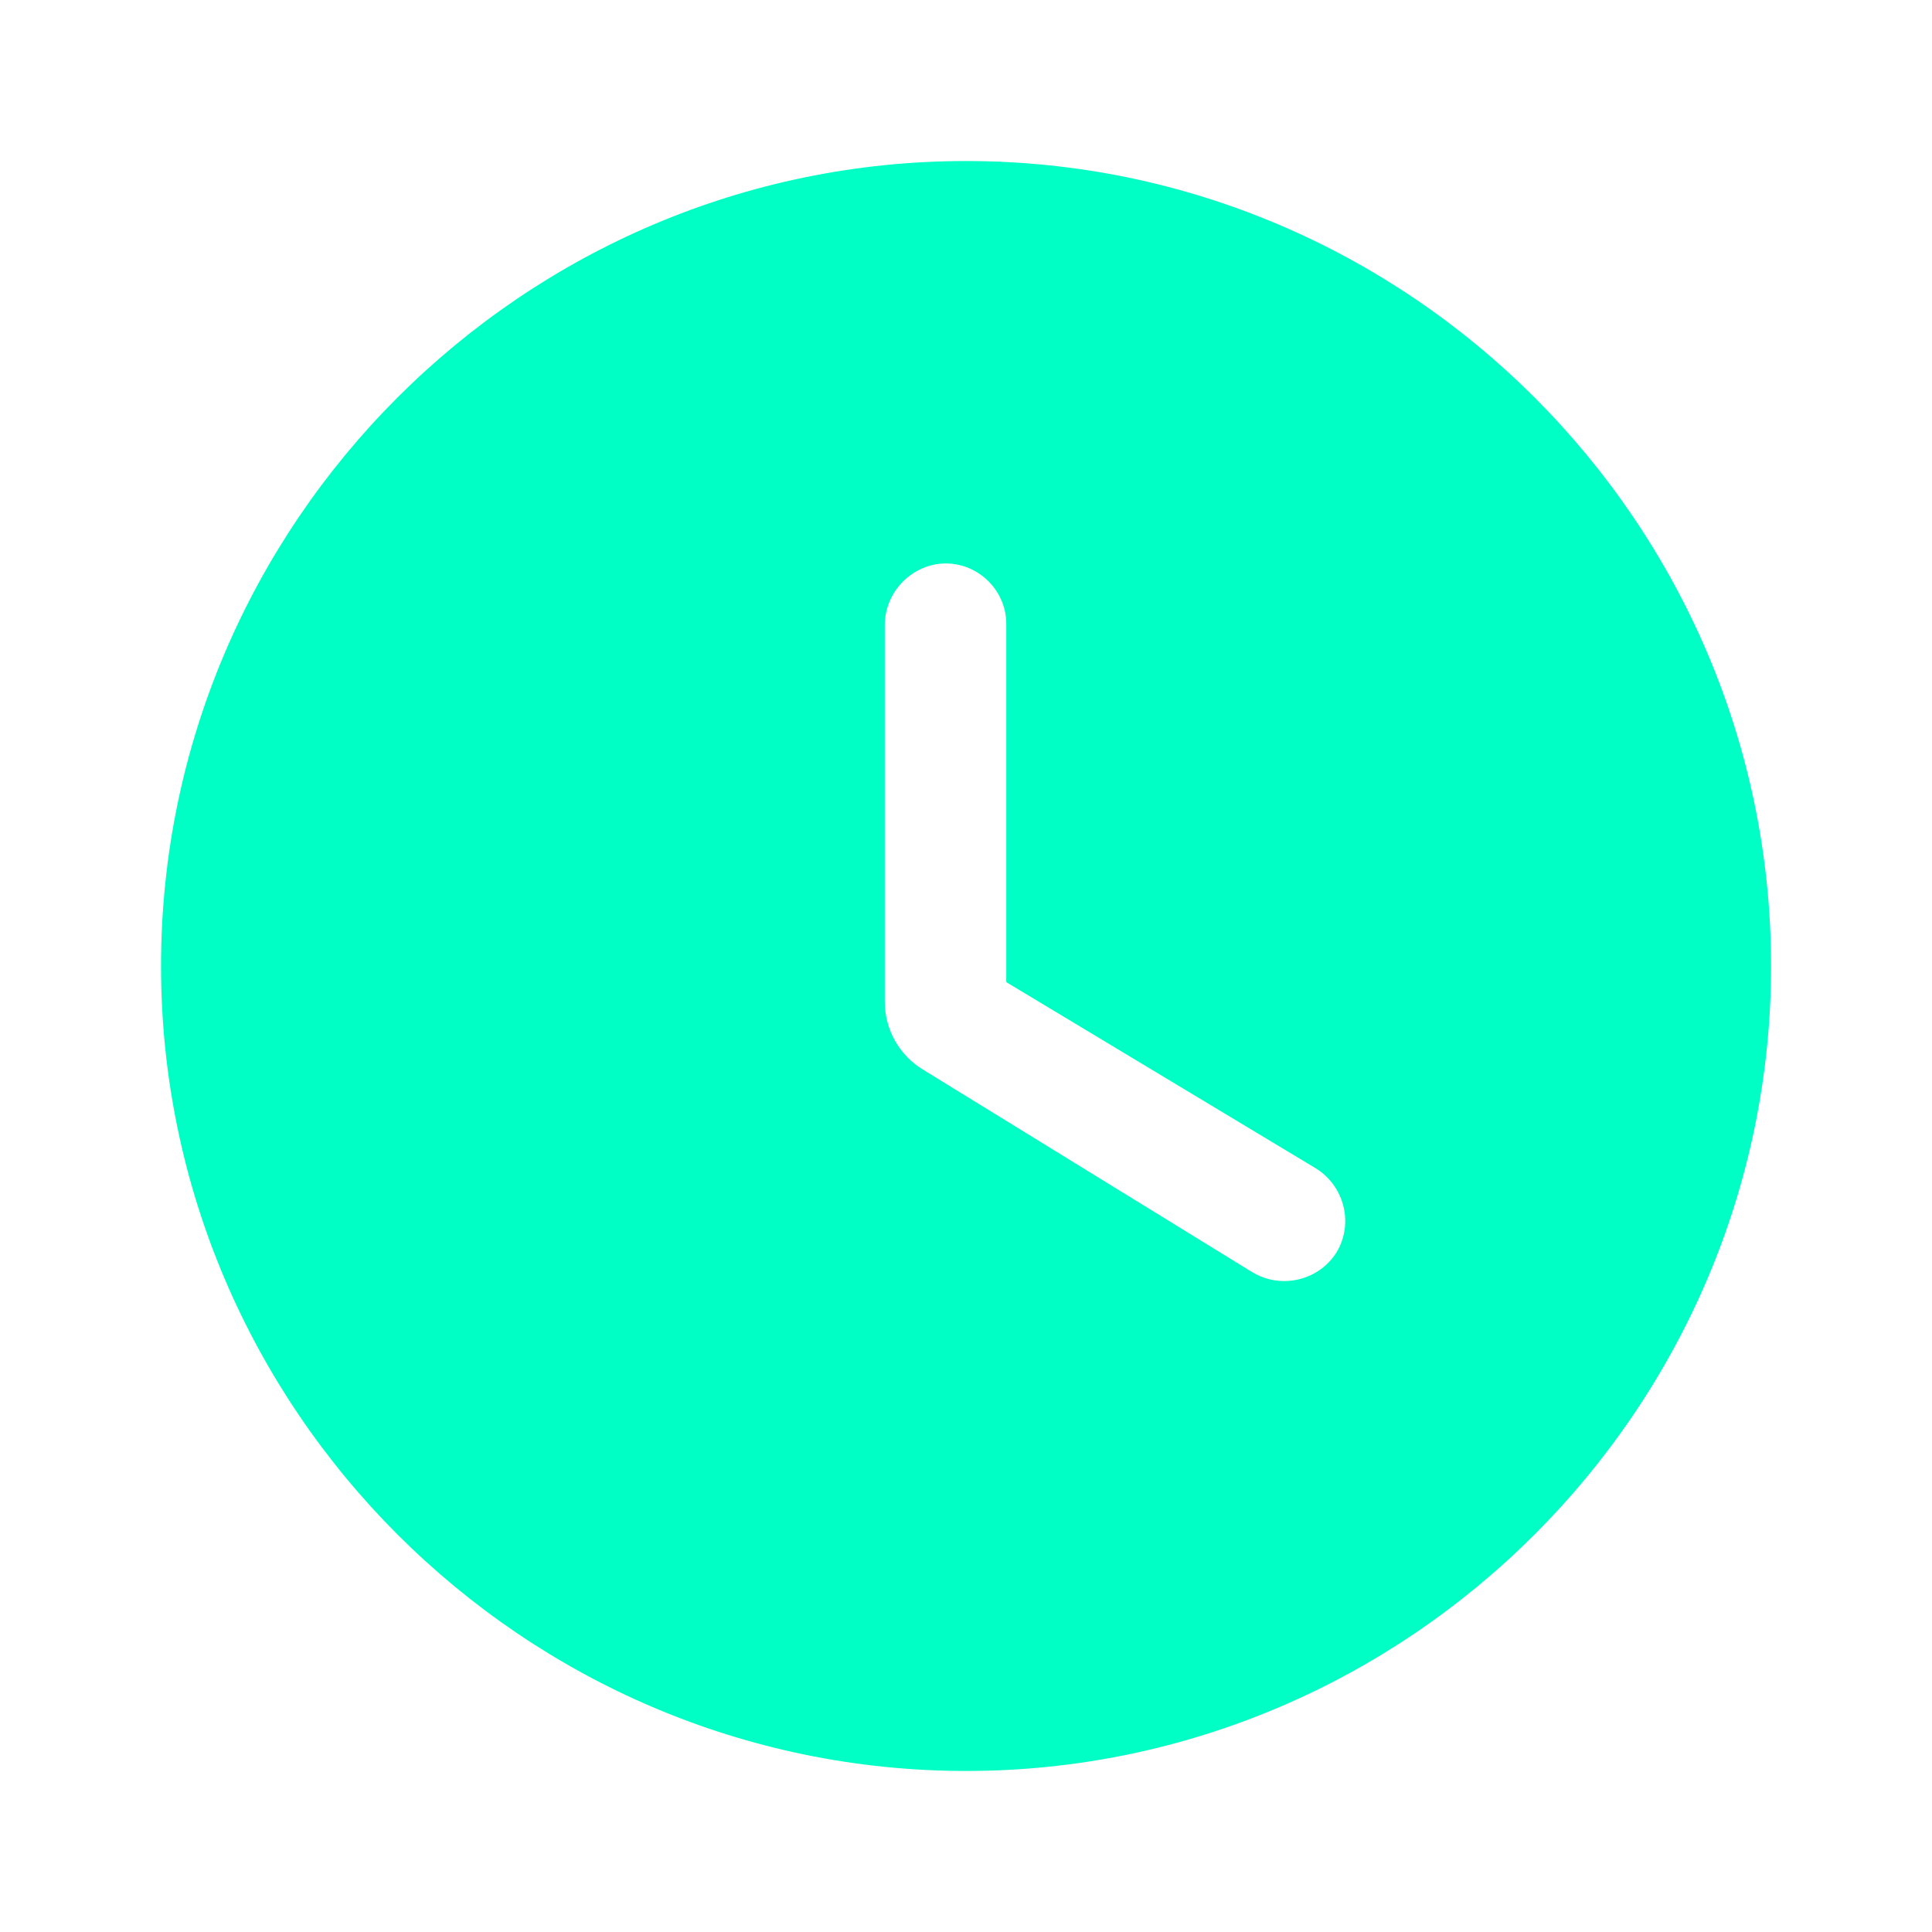
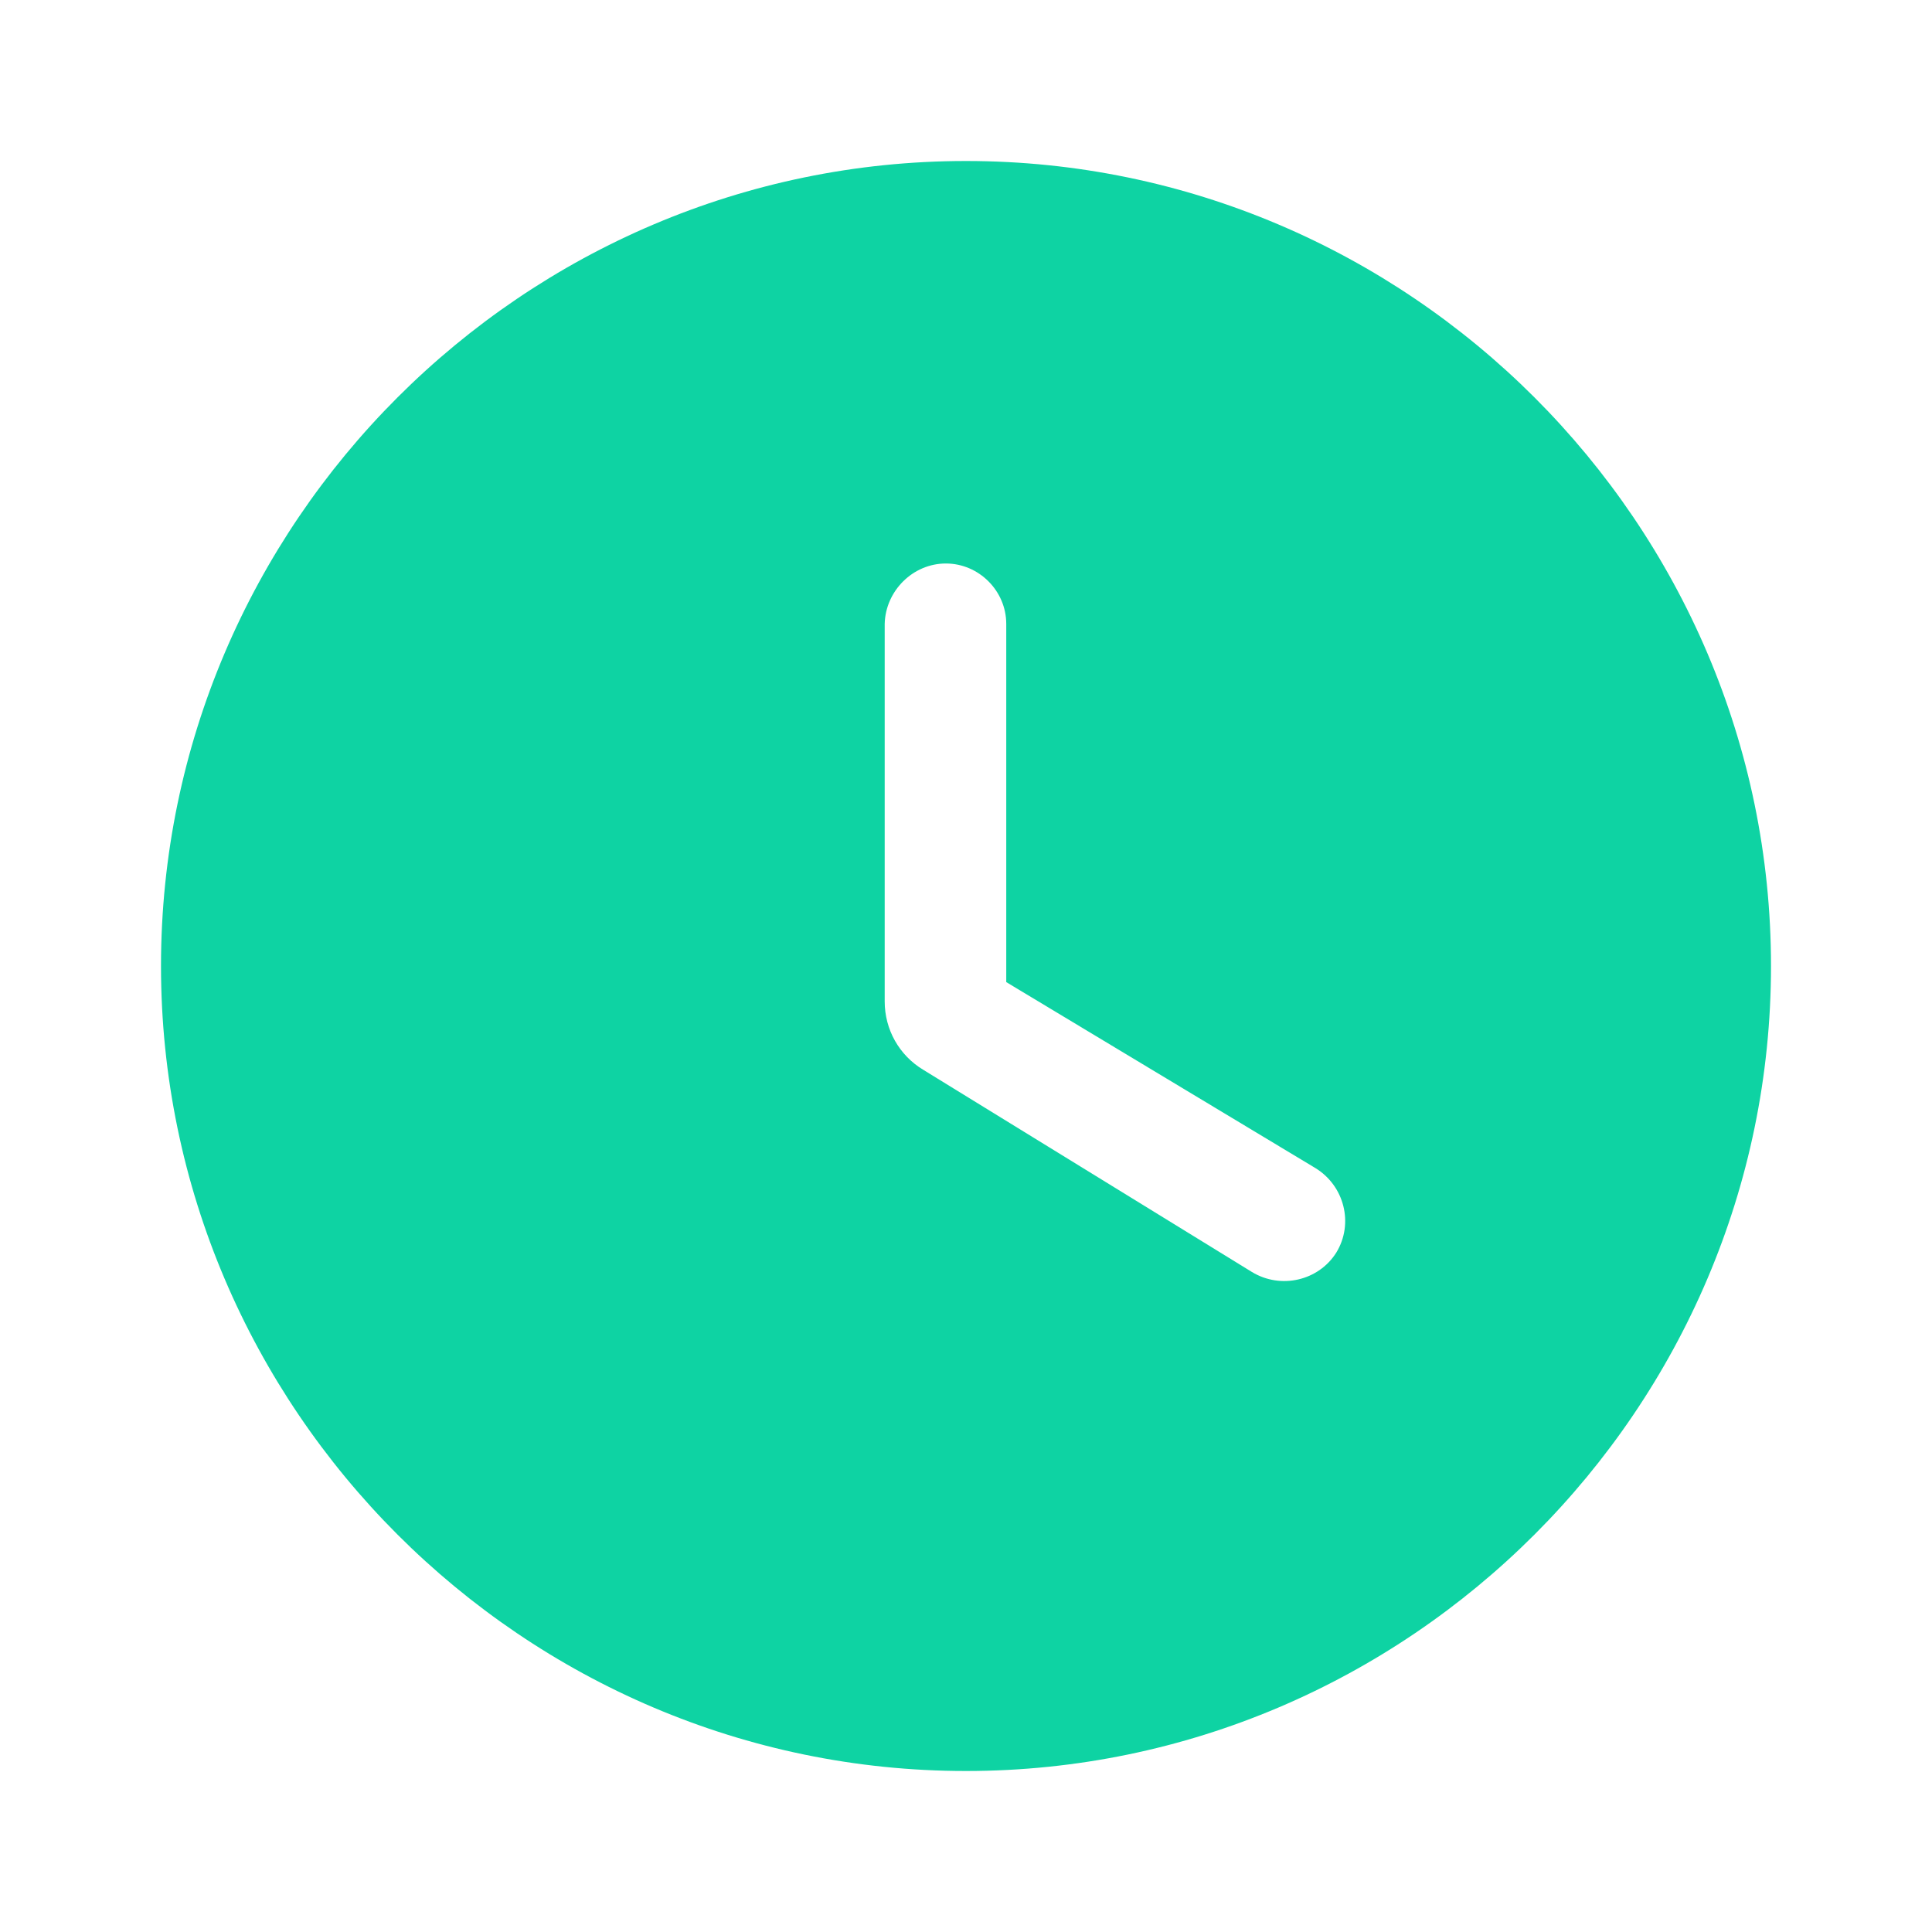
- <svg xmlns="http://www.w3.org/2000/svg" width="20" height="20" viewBox="0 0 20 20" fill="none">
-   <path fill-rule="evenodd" clip-rule="evenodd" d="M1.667 10C1.667 5.417 5.417 1.667 10 1.667C14.584 1.667 18.334 5.417 18.334 10C18.334 14.583 14.584 18.333 10 18.333C5.417 18.333 1.667 14.583 1.667 10ZM9.559 11.075L12.959 13.167C13.259 13.35 13.65 13.258 13.834 12.967C14.017 12.667 13.917 12.275 13.617 12.092L10.417 10.167V6.458C10.417 6.117 10.134 5.833 9.792 5.833C9.45 5.833 9.167 6.117 9.159 6.458V10.367C9.159 10.658 9.309 10.925 9.559 11.075Z" fill="#00FFC4" />
+ <svg xmlns="http://www.w3.org/2000/svg" width="24" height="24" viewBox="0 0 24 24" fill="none">
+   <path fill-rule="evenodd" clip-rule="evenodd" d="M2 12C2 6.5 6.5 2 12 2C17.5 2 22 6.5 22 12C22 17.5 17.5 22 12 22C6.5 22 2 17.5 2 12ZM11.47 13.29L15.55 15.8C15.91 16.02 16.38 15.91 16.6 15.56C16.82 15.2 16.7 14.73 16.34 14.51L12.5 12.2V7.75C12.5 7.34 12.16 7 11.75 7C11.34 7 11 7.34 10.99 7.75V12.44C10.99 12.79 11.17 13.11 11.47 13.29Z" fill="#0ED3A3" />
</svg>
